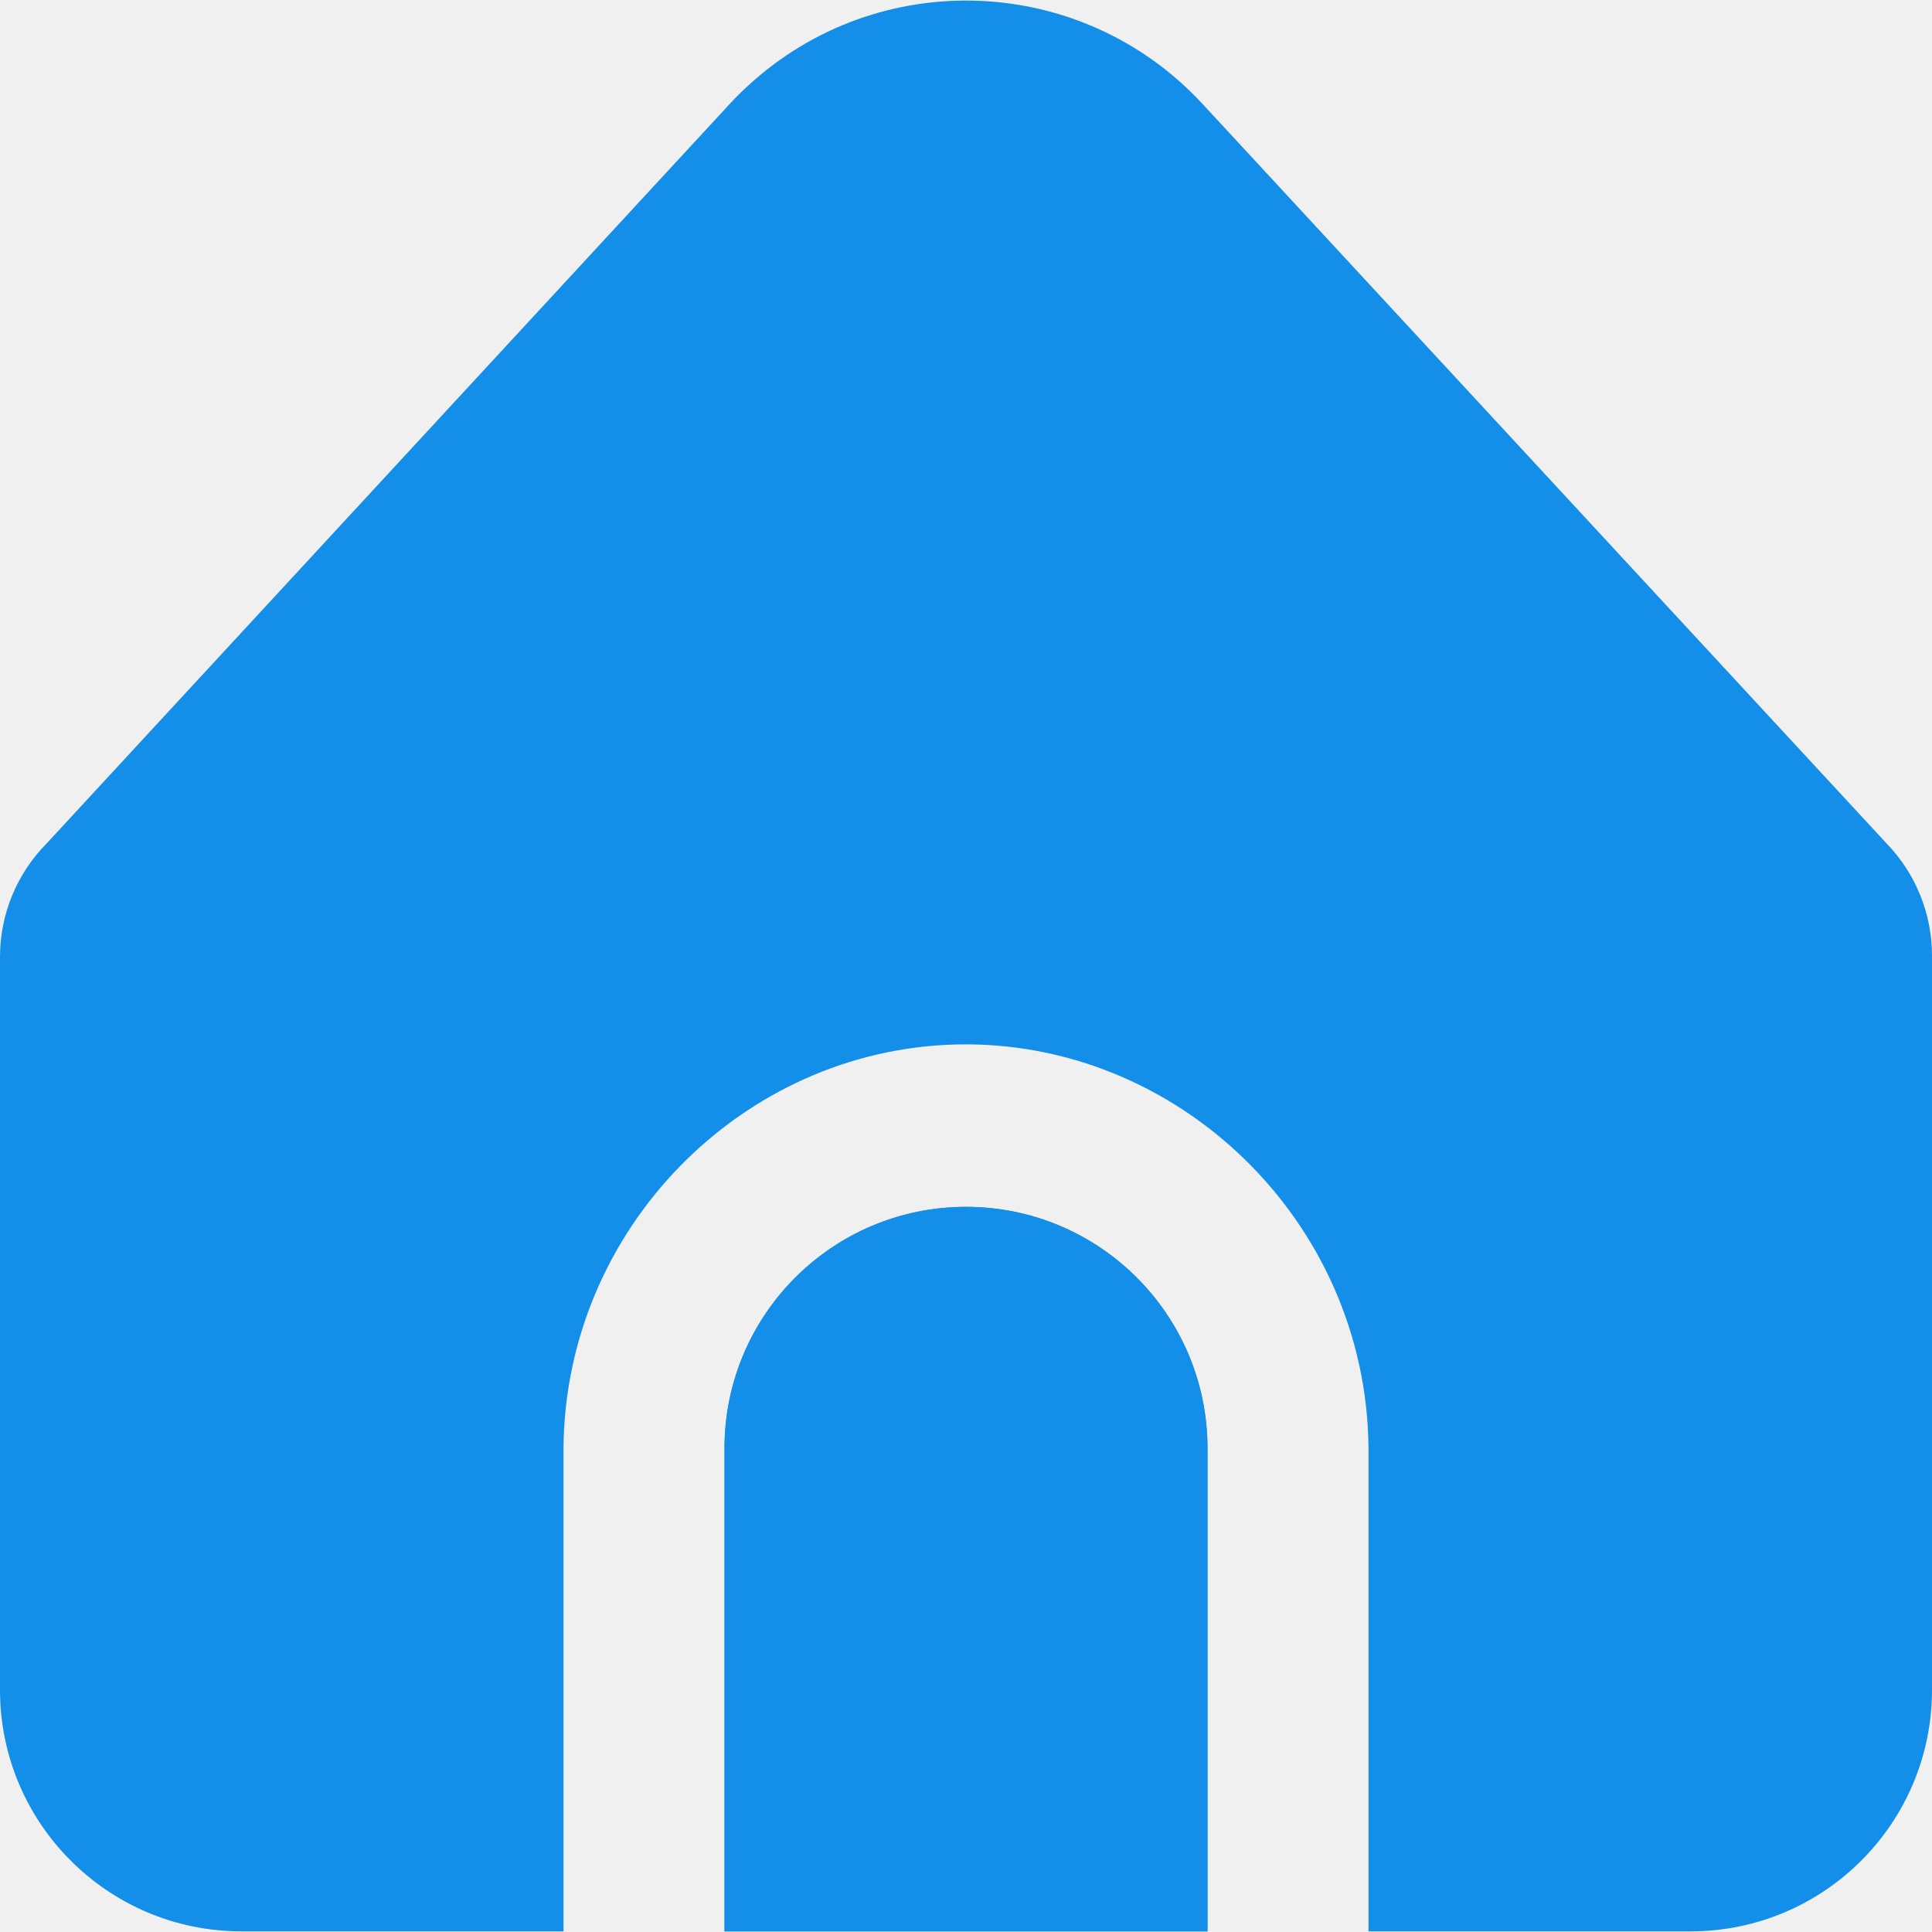
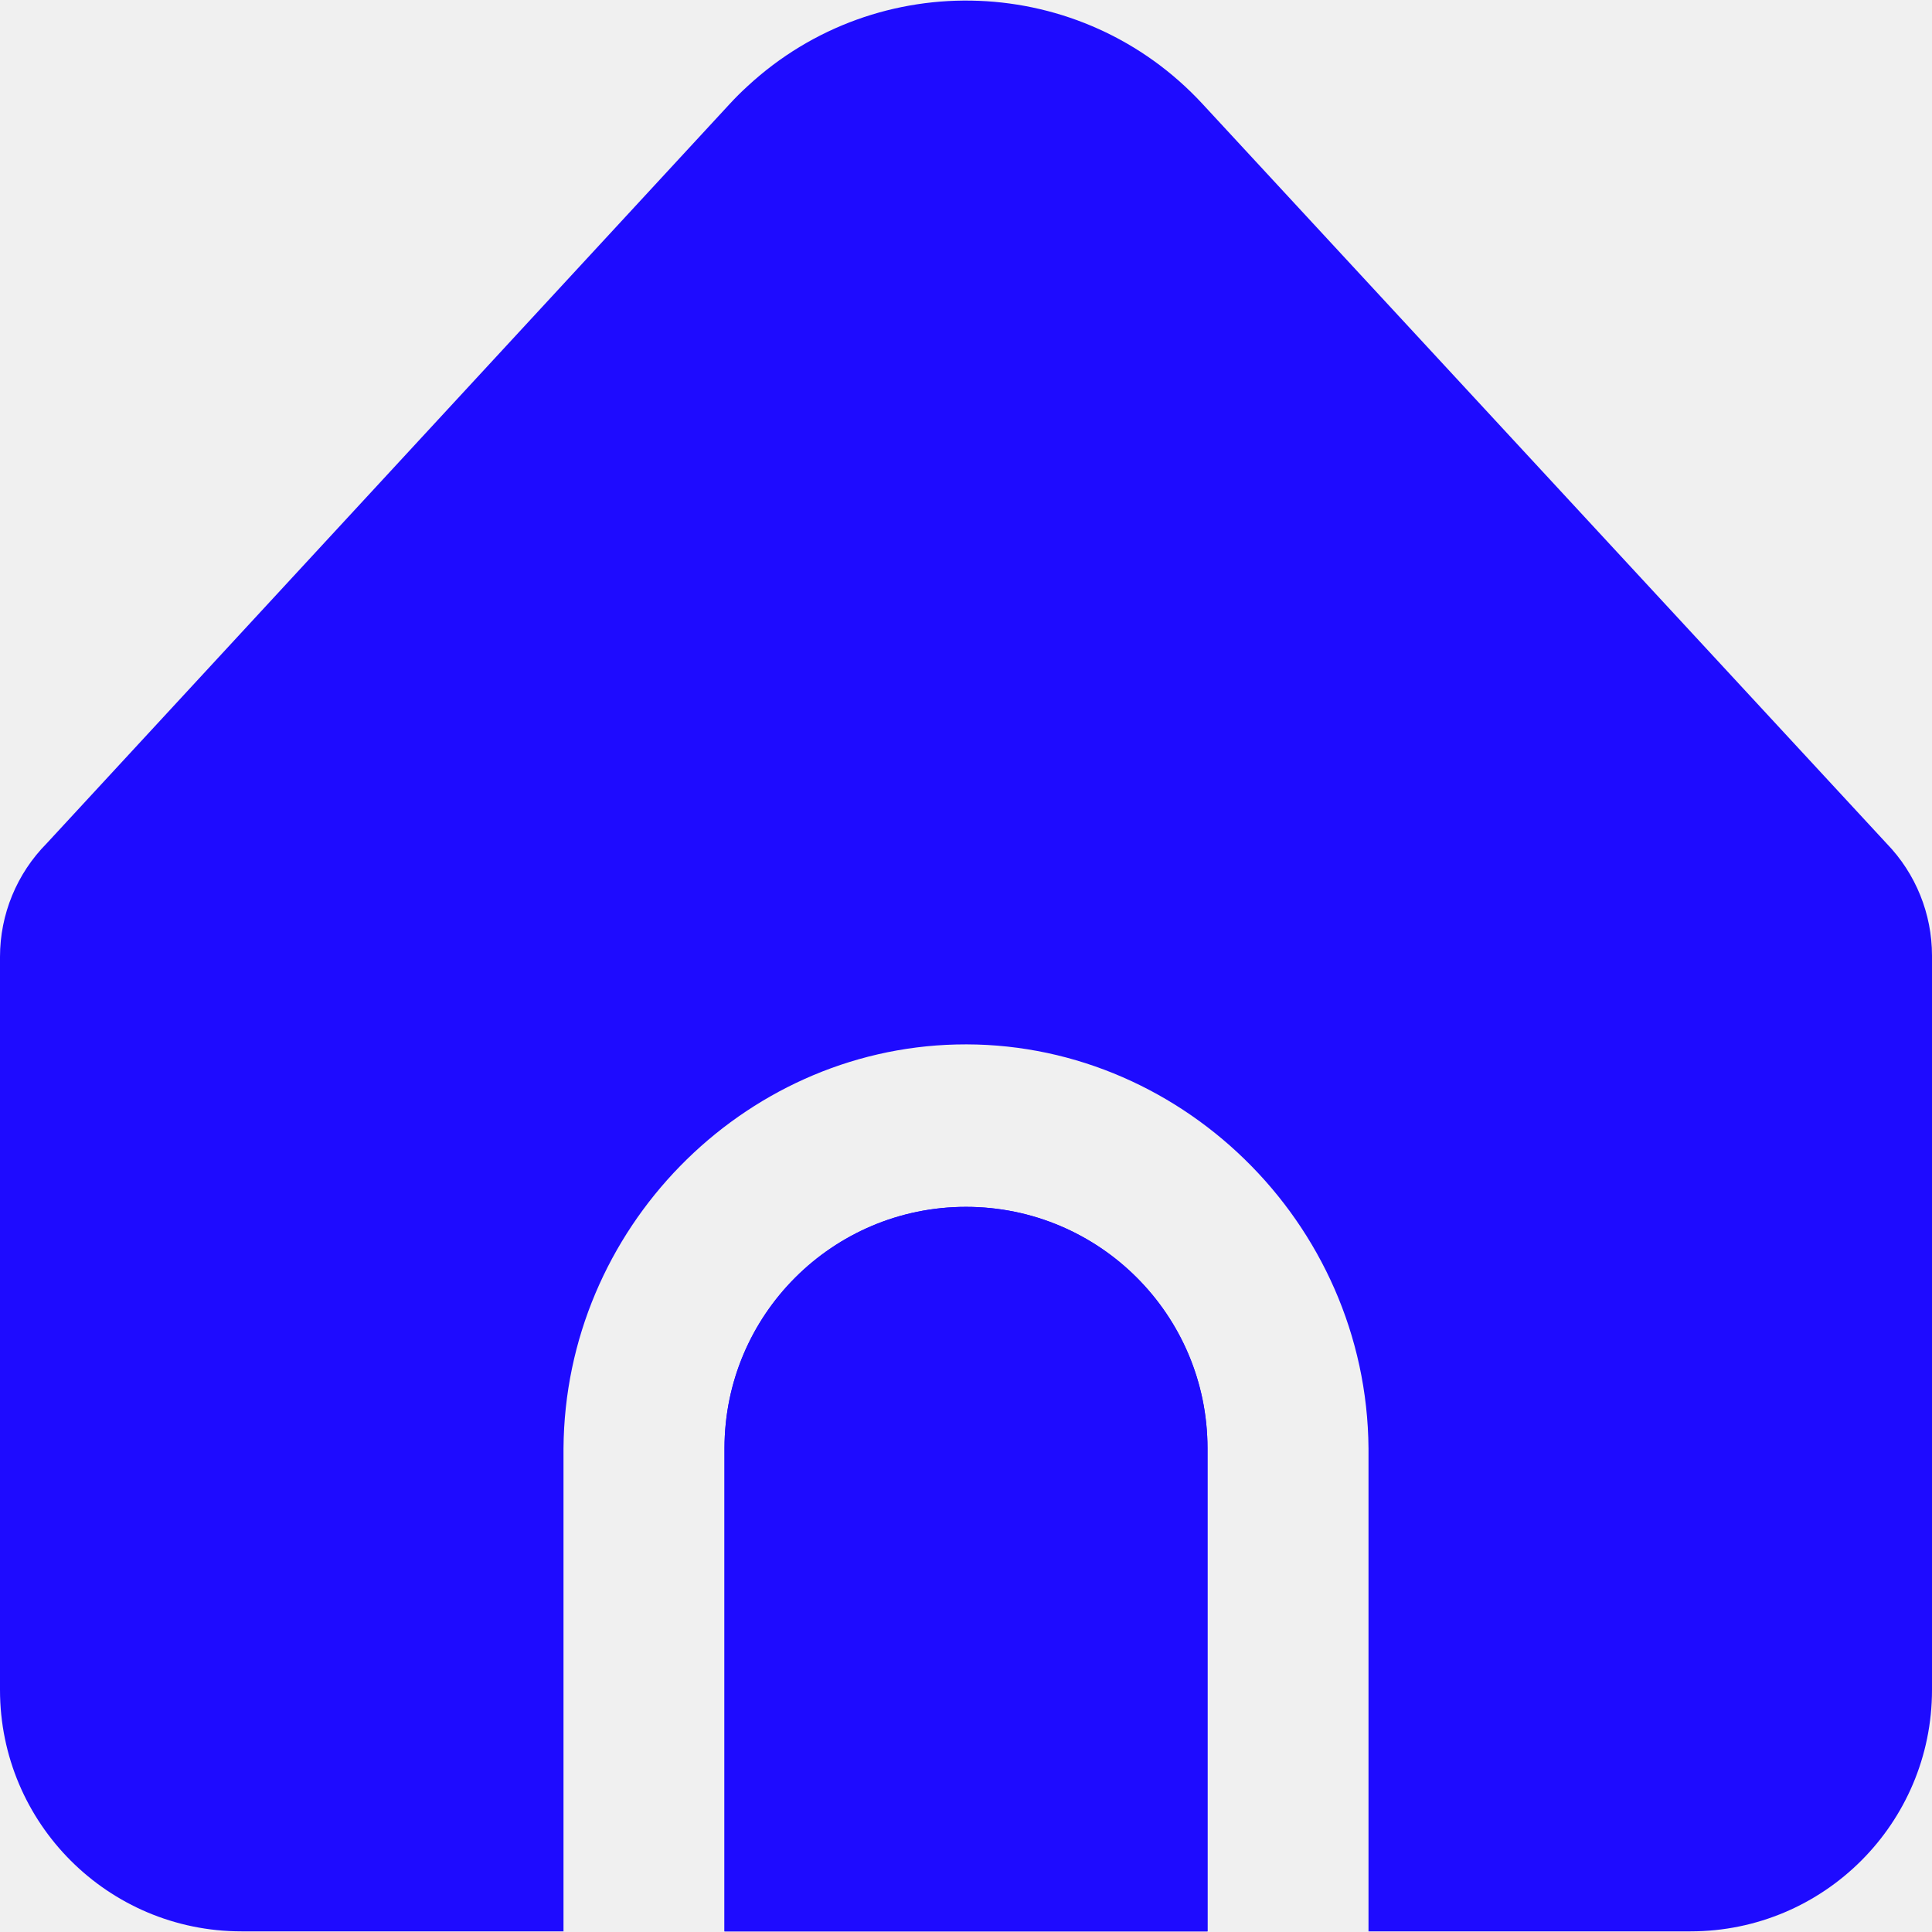
<svg xmlns="http://www.w3.org/2000/svg" width="24" height="24" viewBox="0 0 24 24" fill="none">
  <g clip-path="url(#clip0_1_54)">
-     <path d="M12 14.992C10.343 14.992 9 16.335 9 17.992V23.992H15V17.992C15 16.335 13.657 14.992 12 14.992Z" fill="#138EE9" />
-     <path d="M17 17.992V23.992H21C22.657 23.992 24 22.649 24 20.992V11.871C24 11.352 23.798 10.852 23.437 10.479L14.939 1.292C13.44 -0.33 10.909 -0.43 9.287 1.07C9.209 1.141 9.135 1.215 9.064 1.292L0.581 10.476C0.209 10.851 -0 11.358 7.09607e-08 11.886V20.992C7.09607e-08 22.649 1.343 23.992 3 23.992H7V17.992C7.019 15.265 9.22 13.039 11.878 12.975C14.626 12.908 16.979 15.173 17 17.992Z" fill="#138EE9" />
-     <path d="M12 14.992C10.343 14.992 9 16.335 9 17.992V23.992H15V17.992C15 16.335 13.657 14.992 12 14.992Z" fill="#138EE9" />
+     <path d="M12 14.992C10.343 14.992 9 16.335 9 17.992V23.992H15V17.992C15 16.335 13.657 14.992 12 14.992Z" fill="#1e0bff" />
+     <path d="M17 17.992V23.992H21C22.657 23.992 24 22.649 24 20.992V11.871C24 11.352 23.798 10.852 23.437 10.479L14.939 1.292C13.44 -0.33 10.909 -0.43 9.287 1.07C9.209 1.141 9.135 1.215 9.064 1.292L0.581 10.476C0.209 10.851 -0 11.358 7.09607e-08 11.886V20.992C7.09607e-08 22.649 1.343 23.992 3 23.992H7V17.992C7.019 15.265 9.22 13.039 11.878 12.975C14.626 12.908 16.979 15.173 17 17.992Z" fill="#1e0bff" />
+     <path d="M12 14.992C10.343 14.992 9 16.335 9 17.992V23.992H15V17.992C15 16.335 13.657 14.992 12 14.992Z" fill="#1e0bff" />
  </g>
  <defs>
    <clipPath id="clip0_1_54">
      <rect width="24" height="24" fill="white" />
    </clipPath>
  </defs>
</svg>
